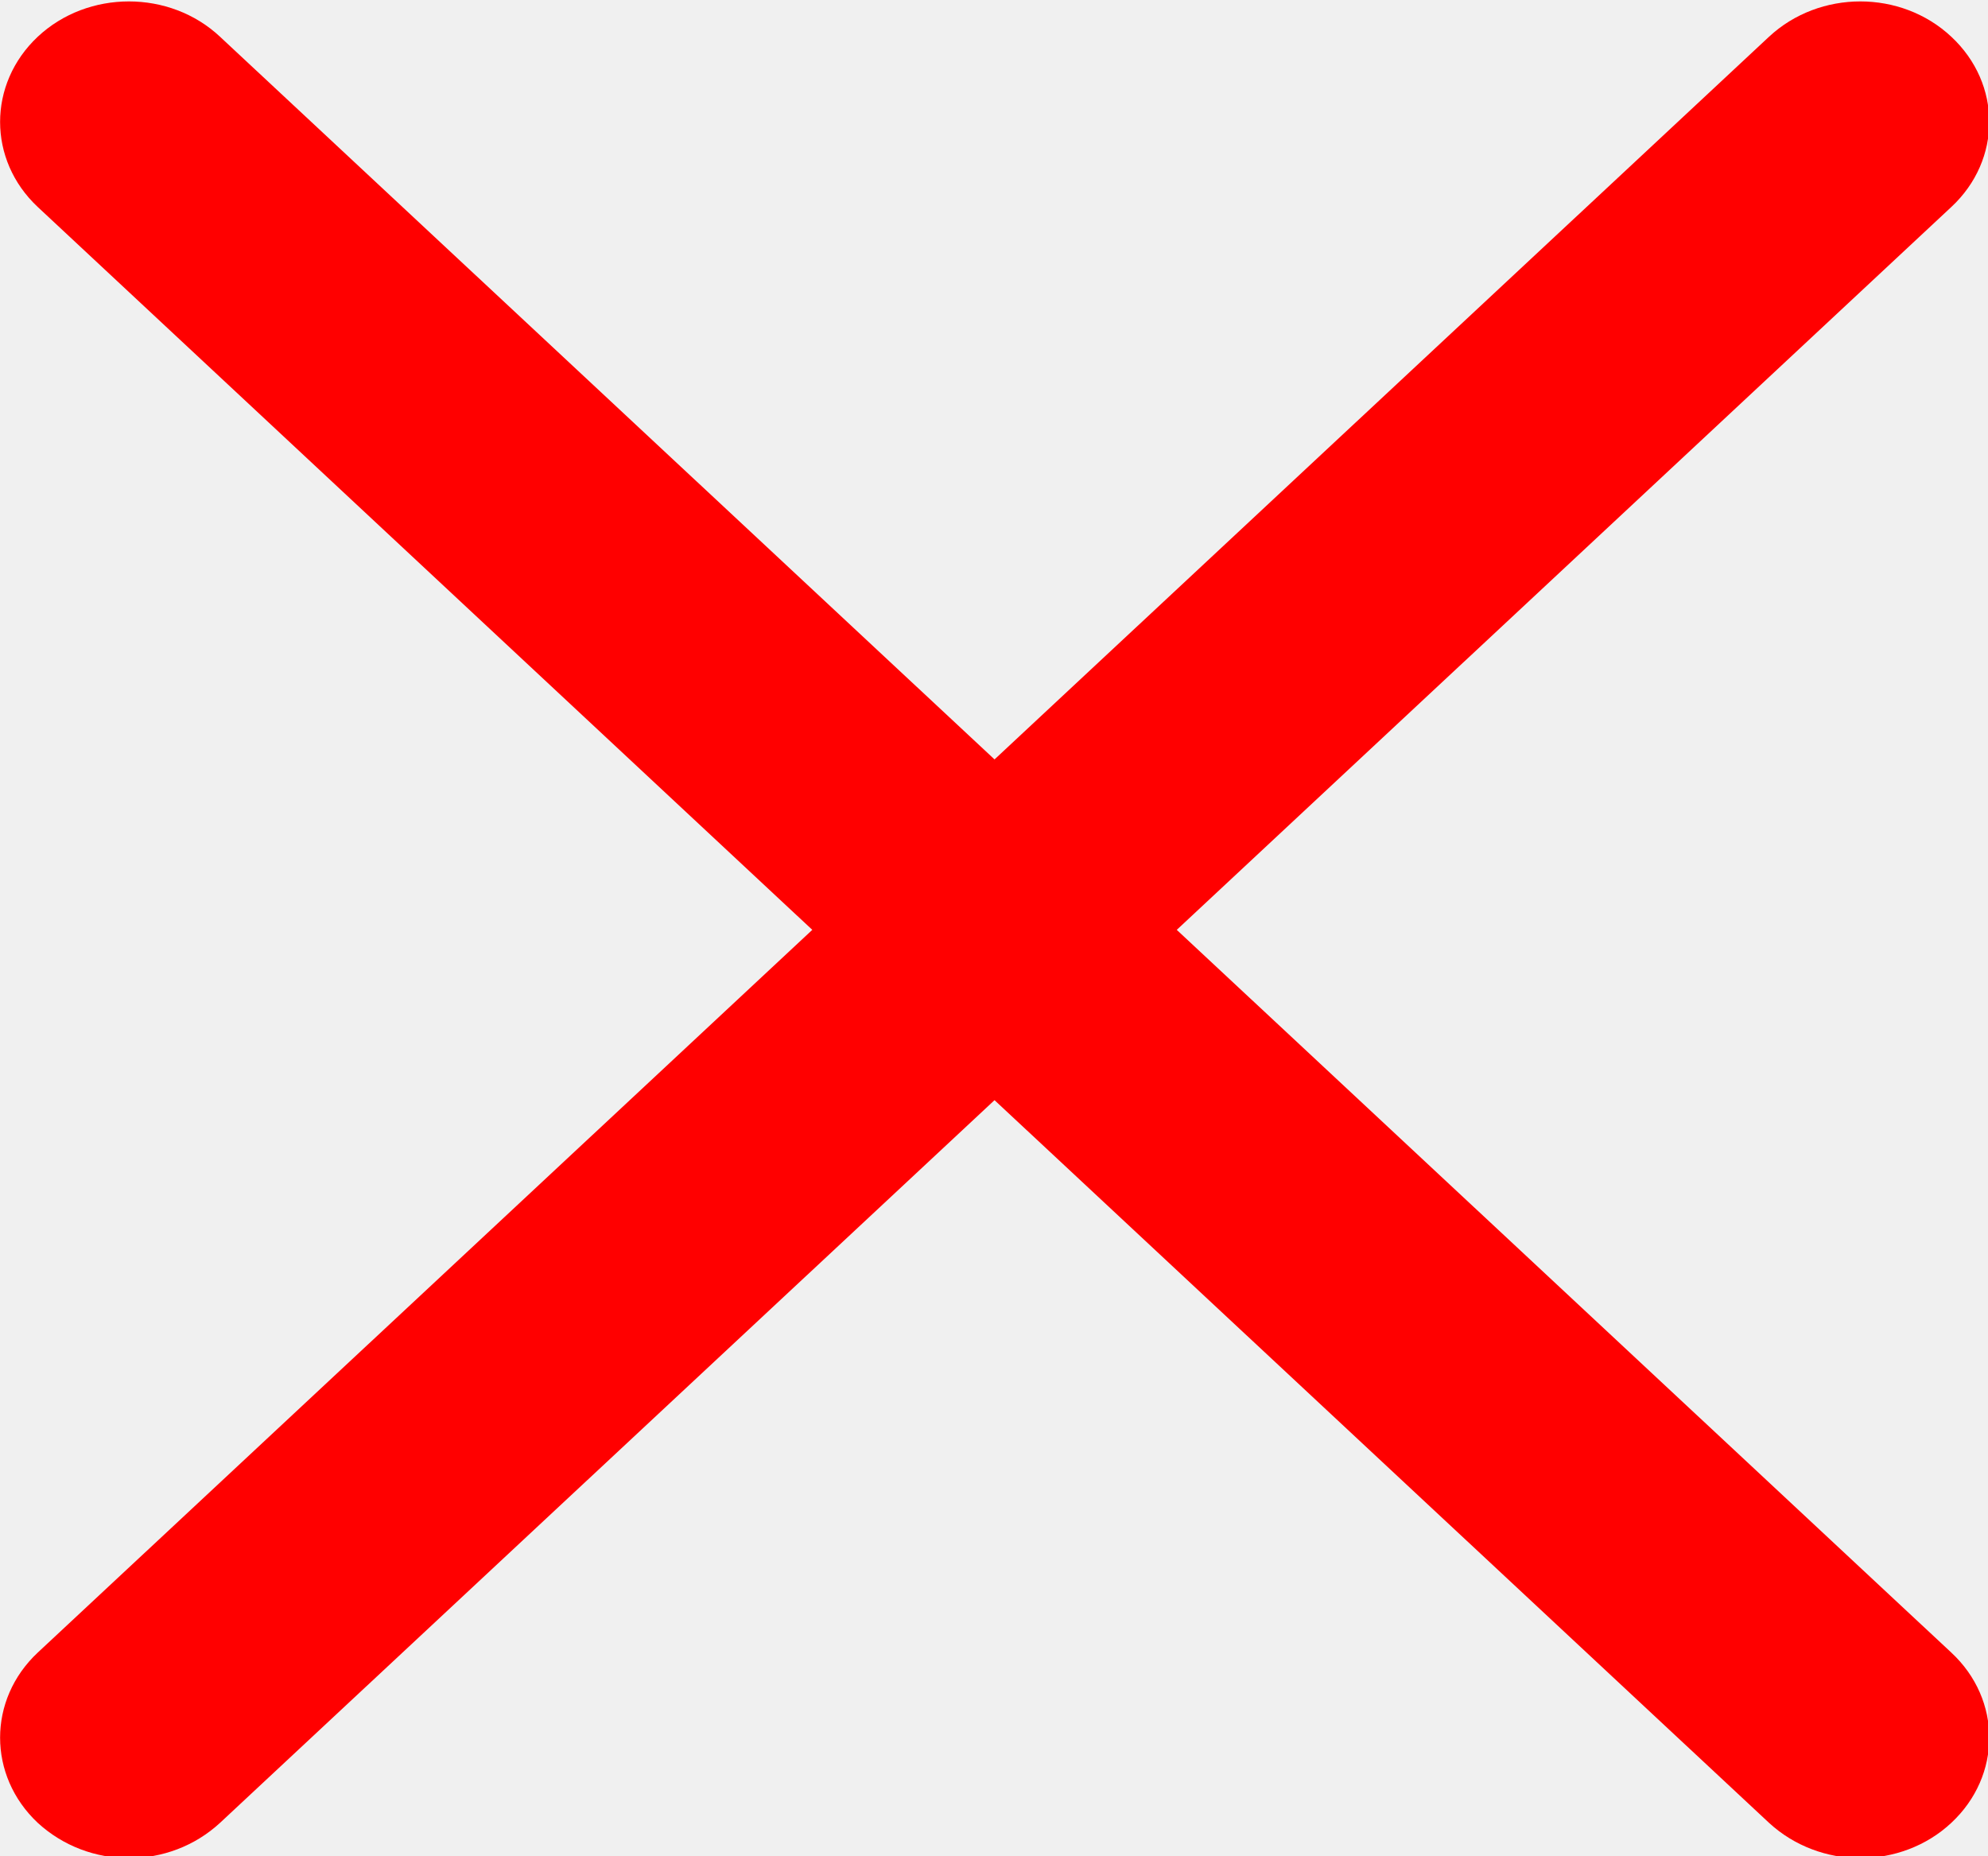
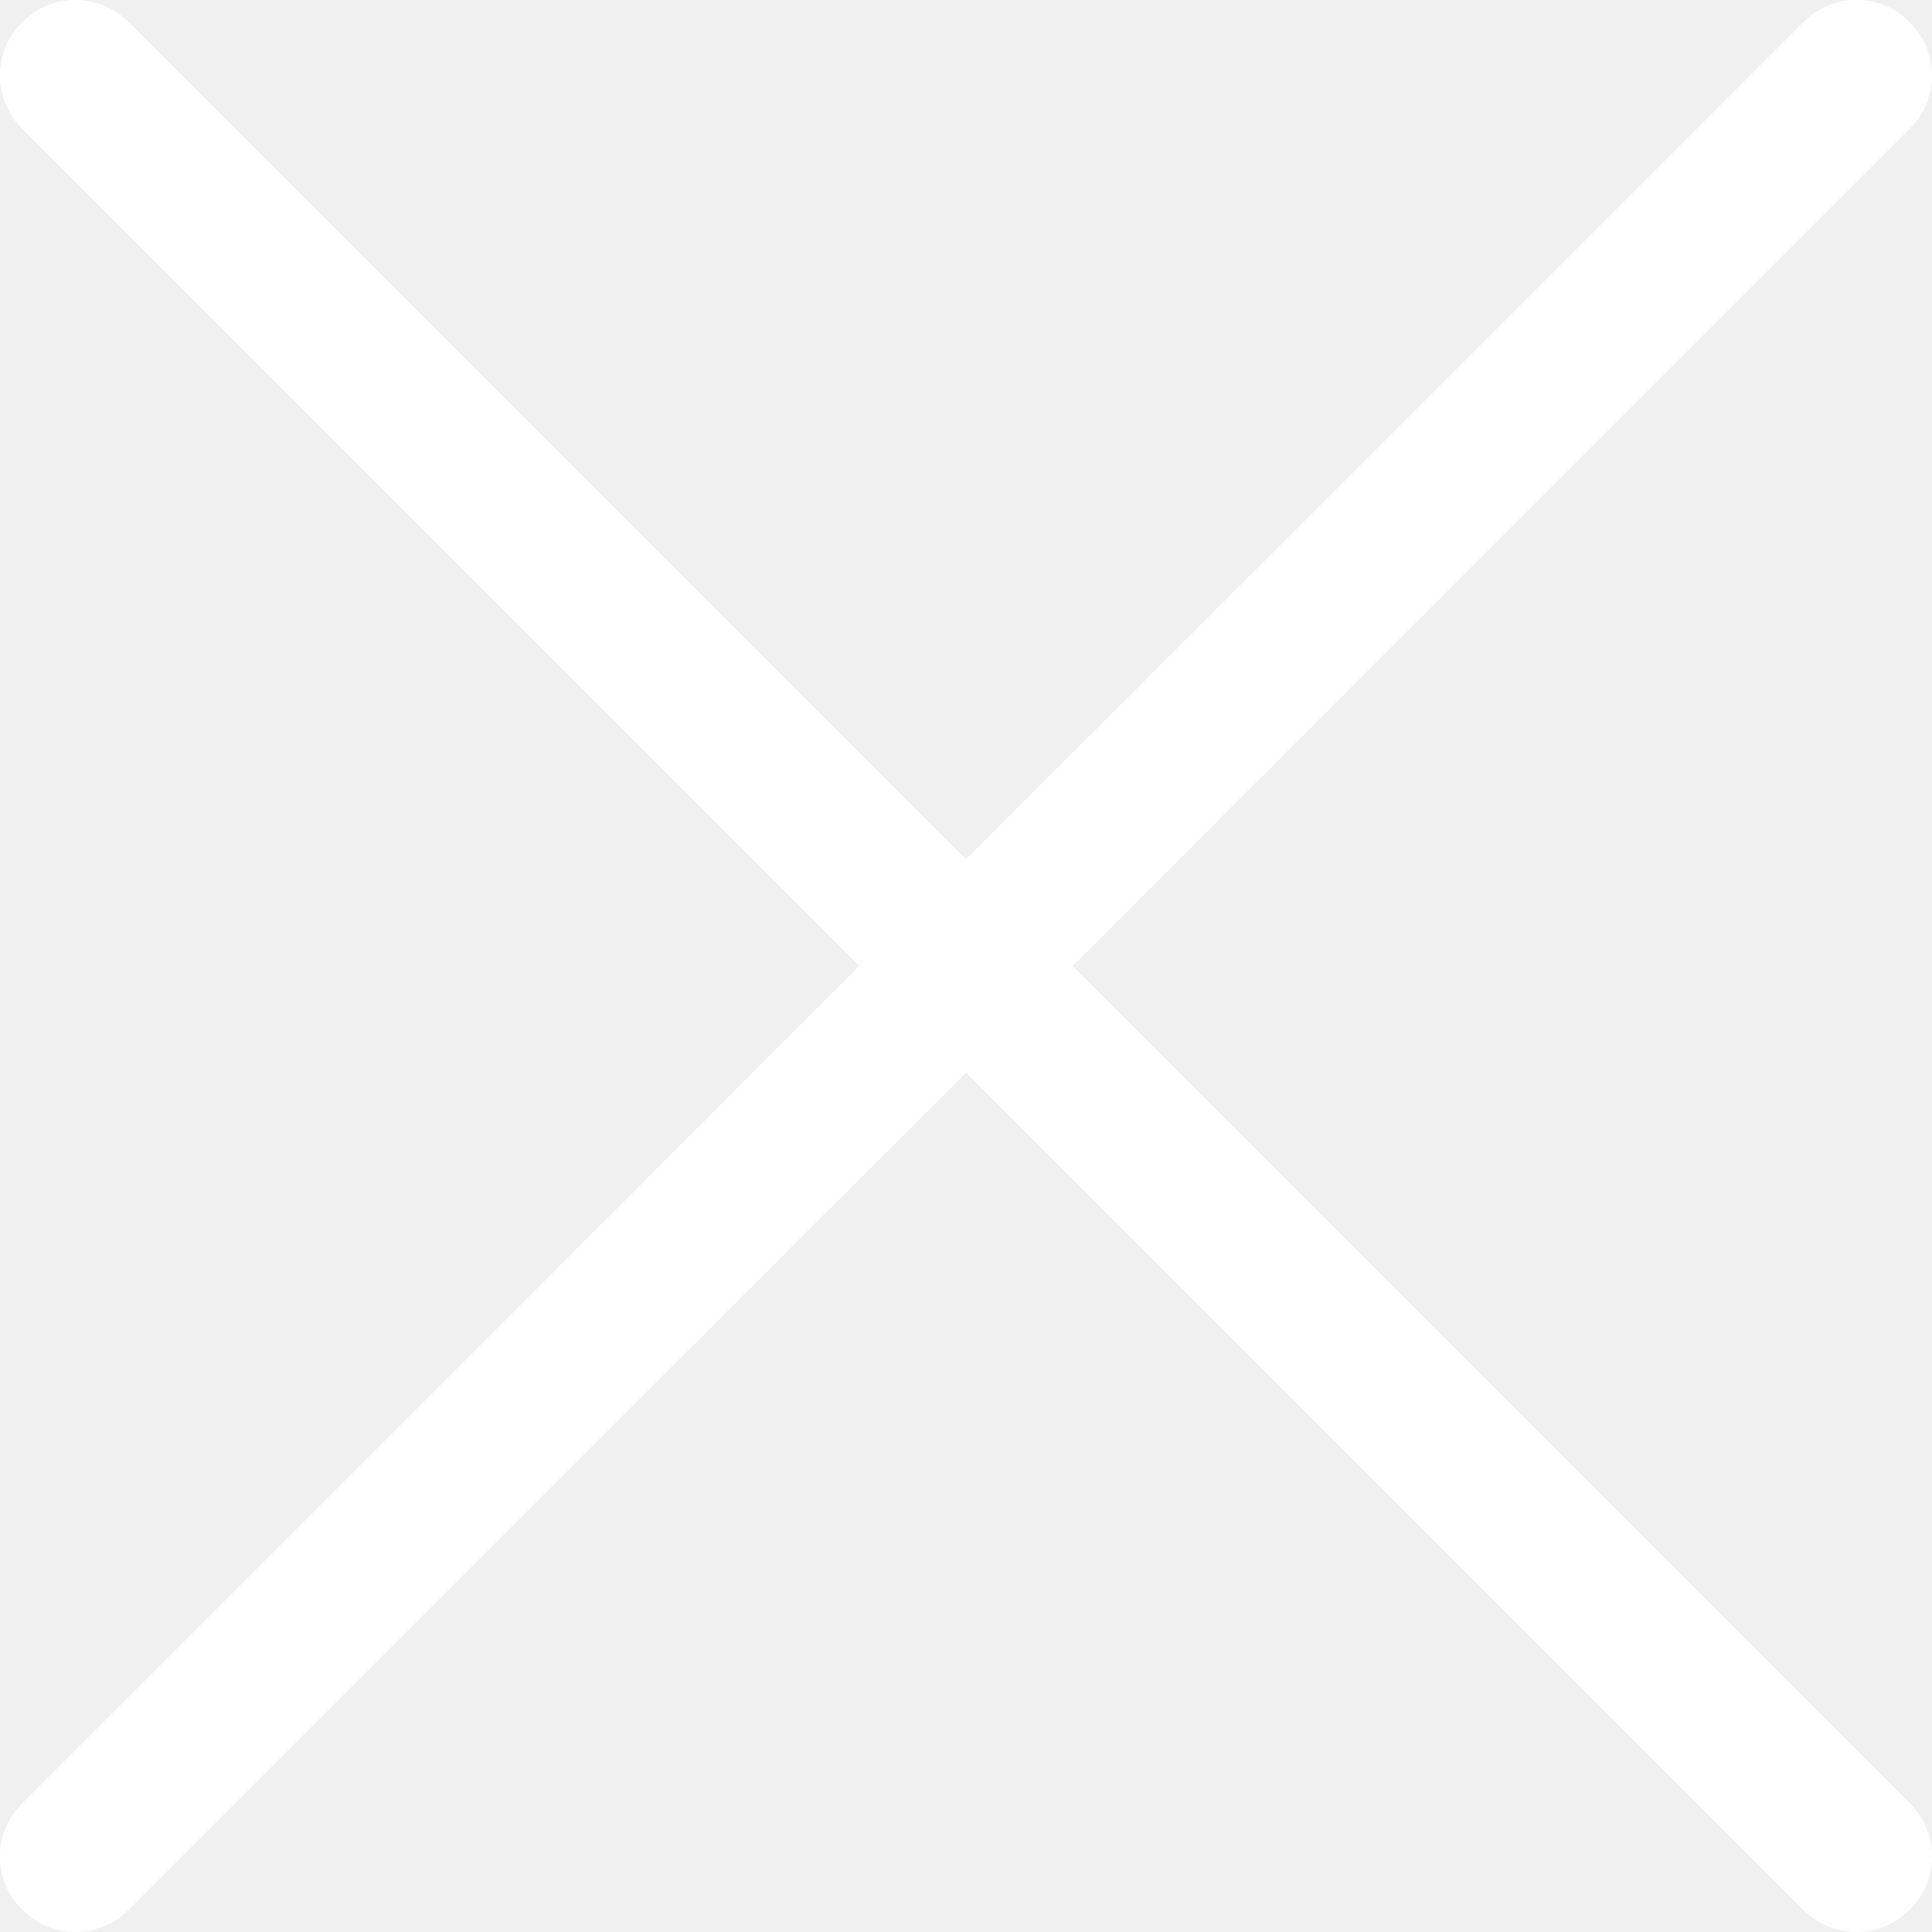
- <svg xmlns="http://www.w3.org/2000/svg" width="15px" height="14px" viewBox="0 0 15 14" version="1.1">
+ <svg xmlns="http://www.w3.org/2000/svg" width="20px" height="20px" viewBox="0 0 20 20" version="1.1">
  <g id="surface1">
-     <path style=" stroke:none;fill-rule:nonzero;fill:red;fill-opacity:1;" d="M 8.879 7.016 L 14.723 1.562 C 15.105 1.207 15.105 0.633 14.723 0.277 C 14.344 -0.078 13.73 -0.078 13.348 0.277 L 7.504 5.73 L 1.66 0.277 C 1.281 -0.078 0.664 -0.078 0.285 0.277 C -0.094 0.633 -0.094 1.207 0.285 1.562 L 6.129 7.016 L 0.285 12.469 C -0.094 12.824 -0.094 13.398 0.285 13.754 C 0.477 13.93 0.723 14.02 0.973 14.02 C 1.223 14.02 1.469 13.93 1.66 13.754 L 7.504 8.301 L 13.348 13.754 C 13.539 13.93 13.789 14.02 14.035 14.02 C 14.285 14.02 14.535 13.93 14.723 13.754 C 15.105 13.398 15.105 12.824 14.723 12.469 Z M 8.879 7.016 " />
+     <path style=" stroke:none;fill-rule:evenodd;fill:#fff;fill-opacity:1;" d="M 11.105 10 L 19.77 1.332 C 20.078 1.027 20.078 0.535 19.77 0.23 C 19.465 -0.078 18.973 -0.078 18.668 0.23 L 10 8.895 L 1.332 0.23 C 1.027 -0.078 0.535 -0.078 0.23 0.23 C -0.078 0.535 -0.078 1.027 0.23 1.332 L 8.895 10 L 0.23 18.668 C -0.078 18.973 -0.078 19.465 0.23 19.77 C 0.383 19.922 0.582 20 0.781 20 C 0.98 20 1.18 19.922 1.332 19.77 L 10 11.105 L 18.668 19.77 C 18.82 19.922 19.02 20 19.219 20 C 19.418 20 19.617 19.922 19.77 19.77 C 20.078 19.465 20.078 18.973 19.77 18.668 Z M 11.105 10 " />
  </g>
</svg>
